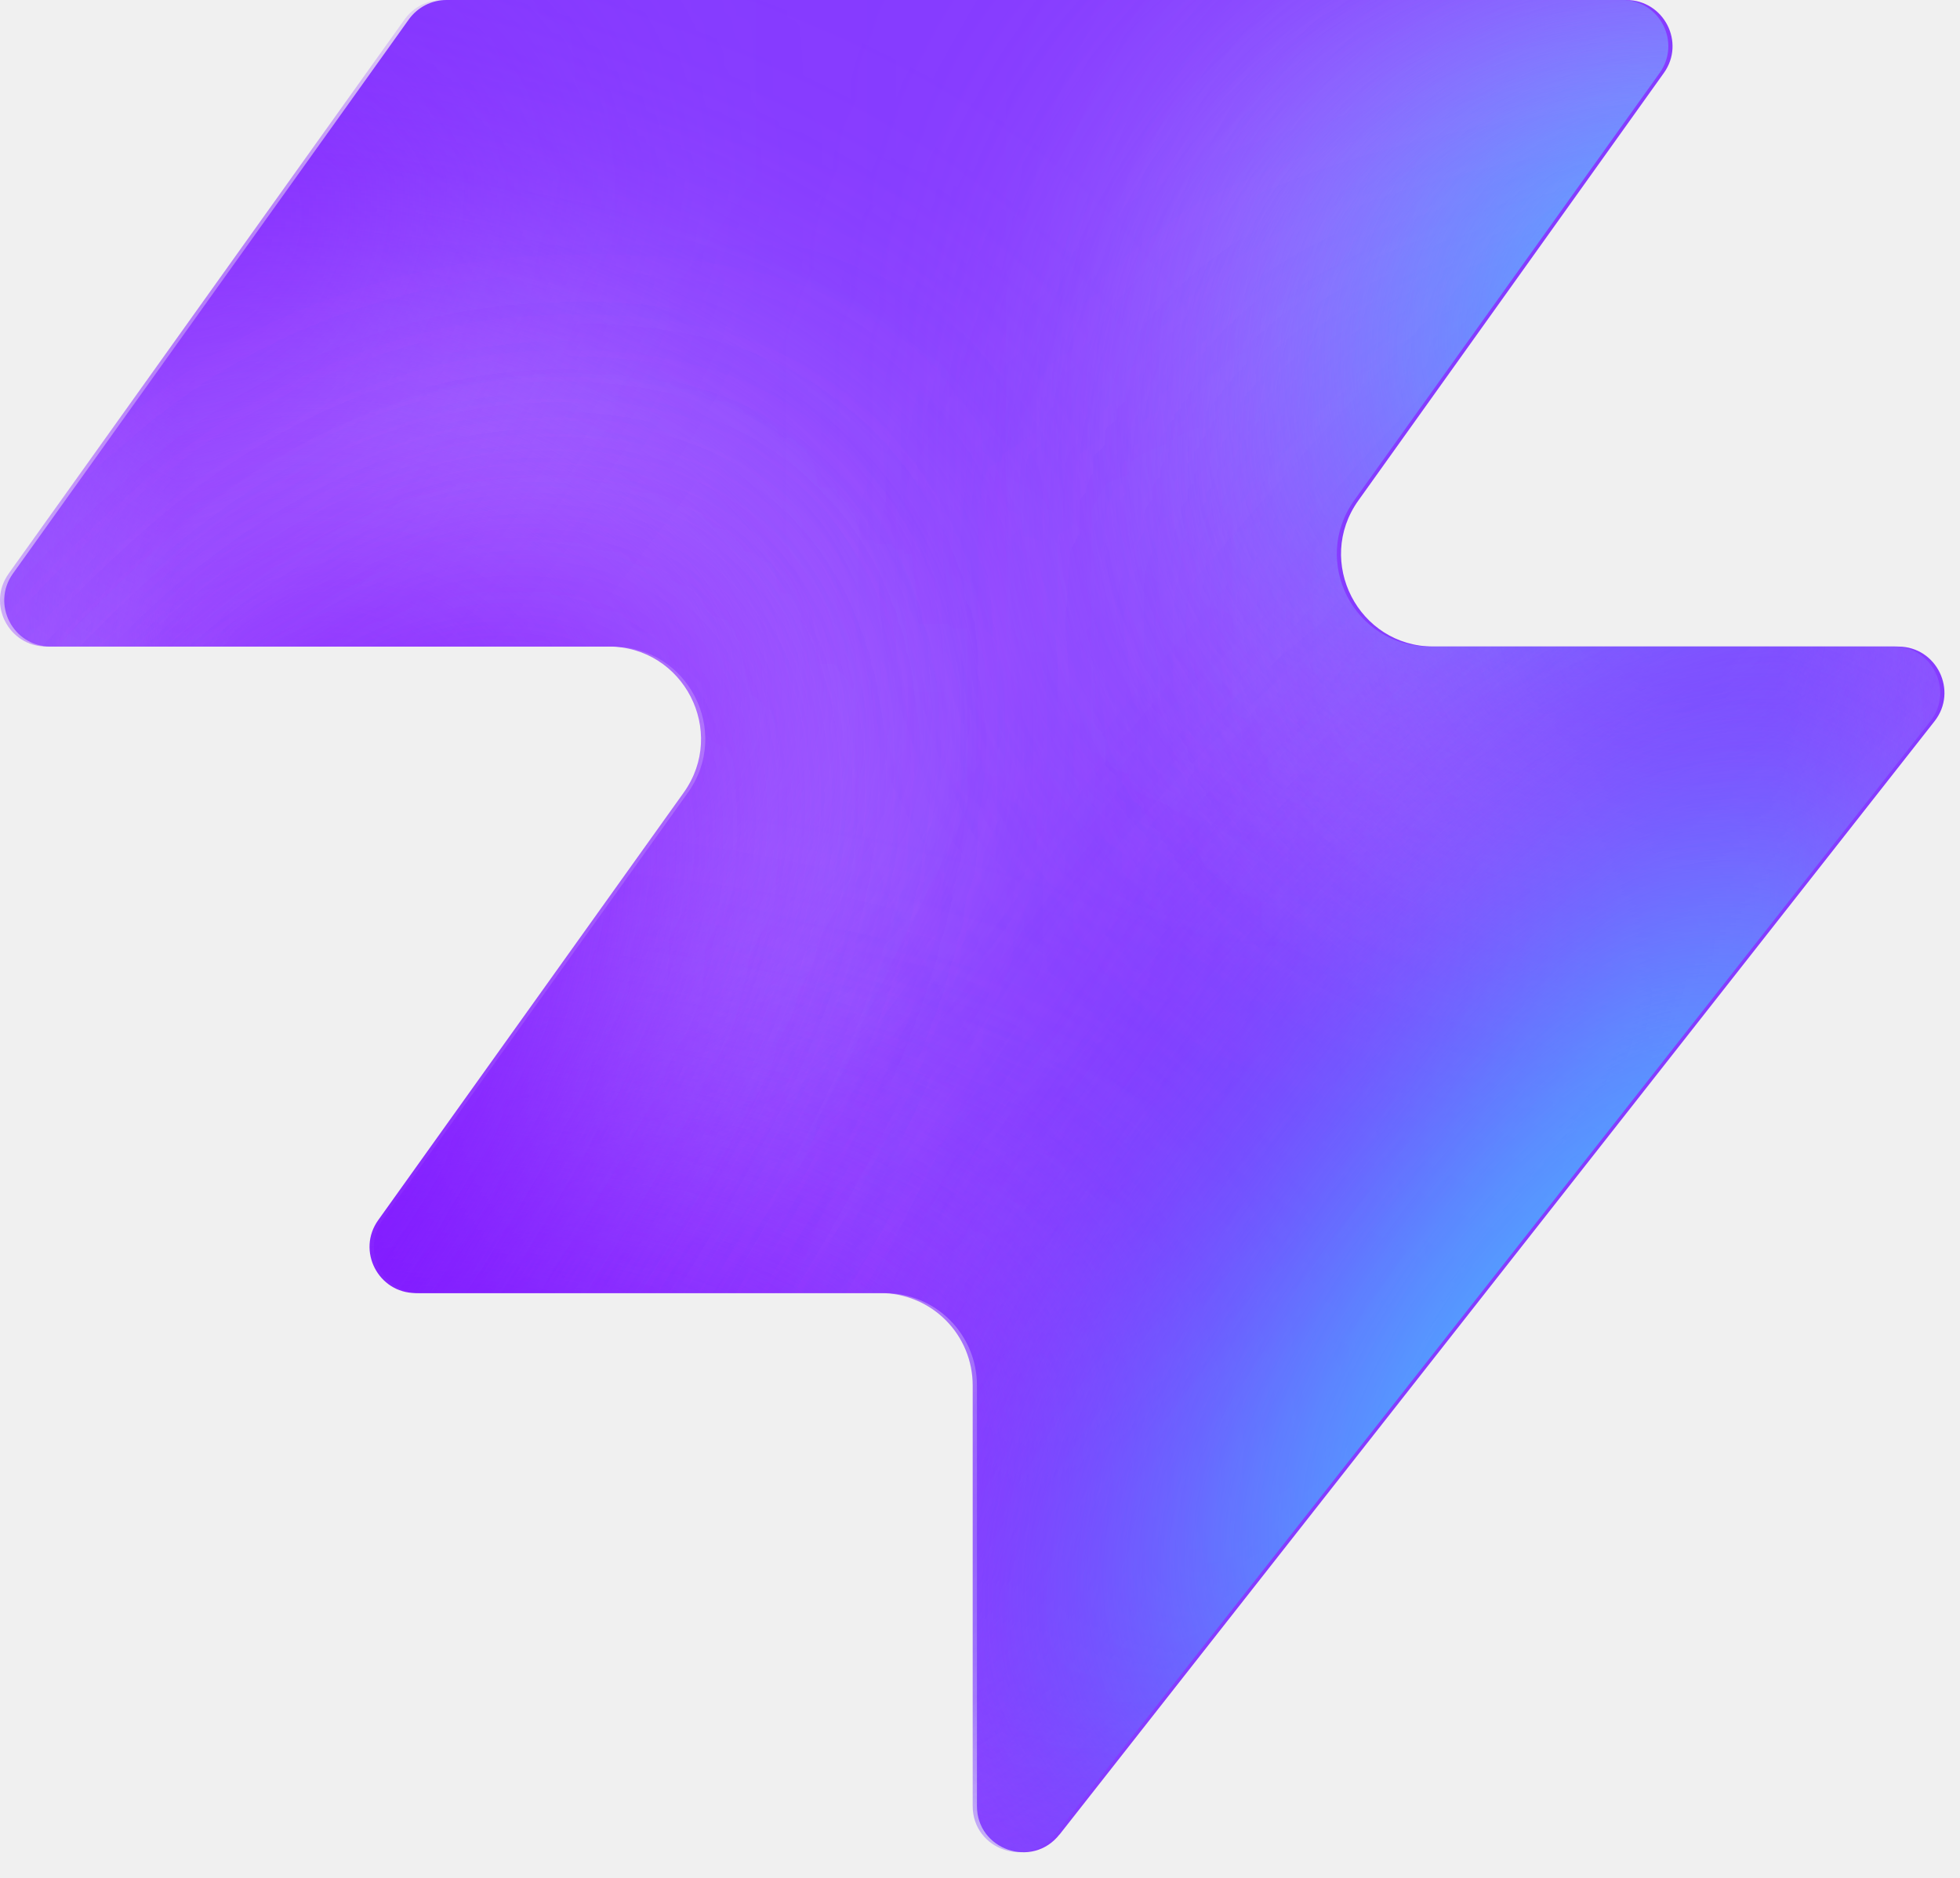
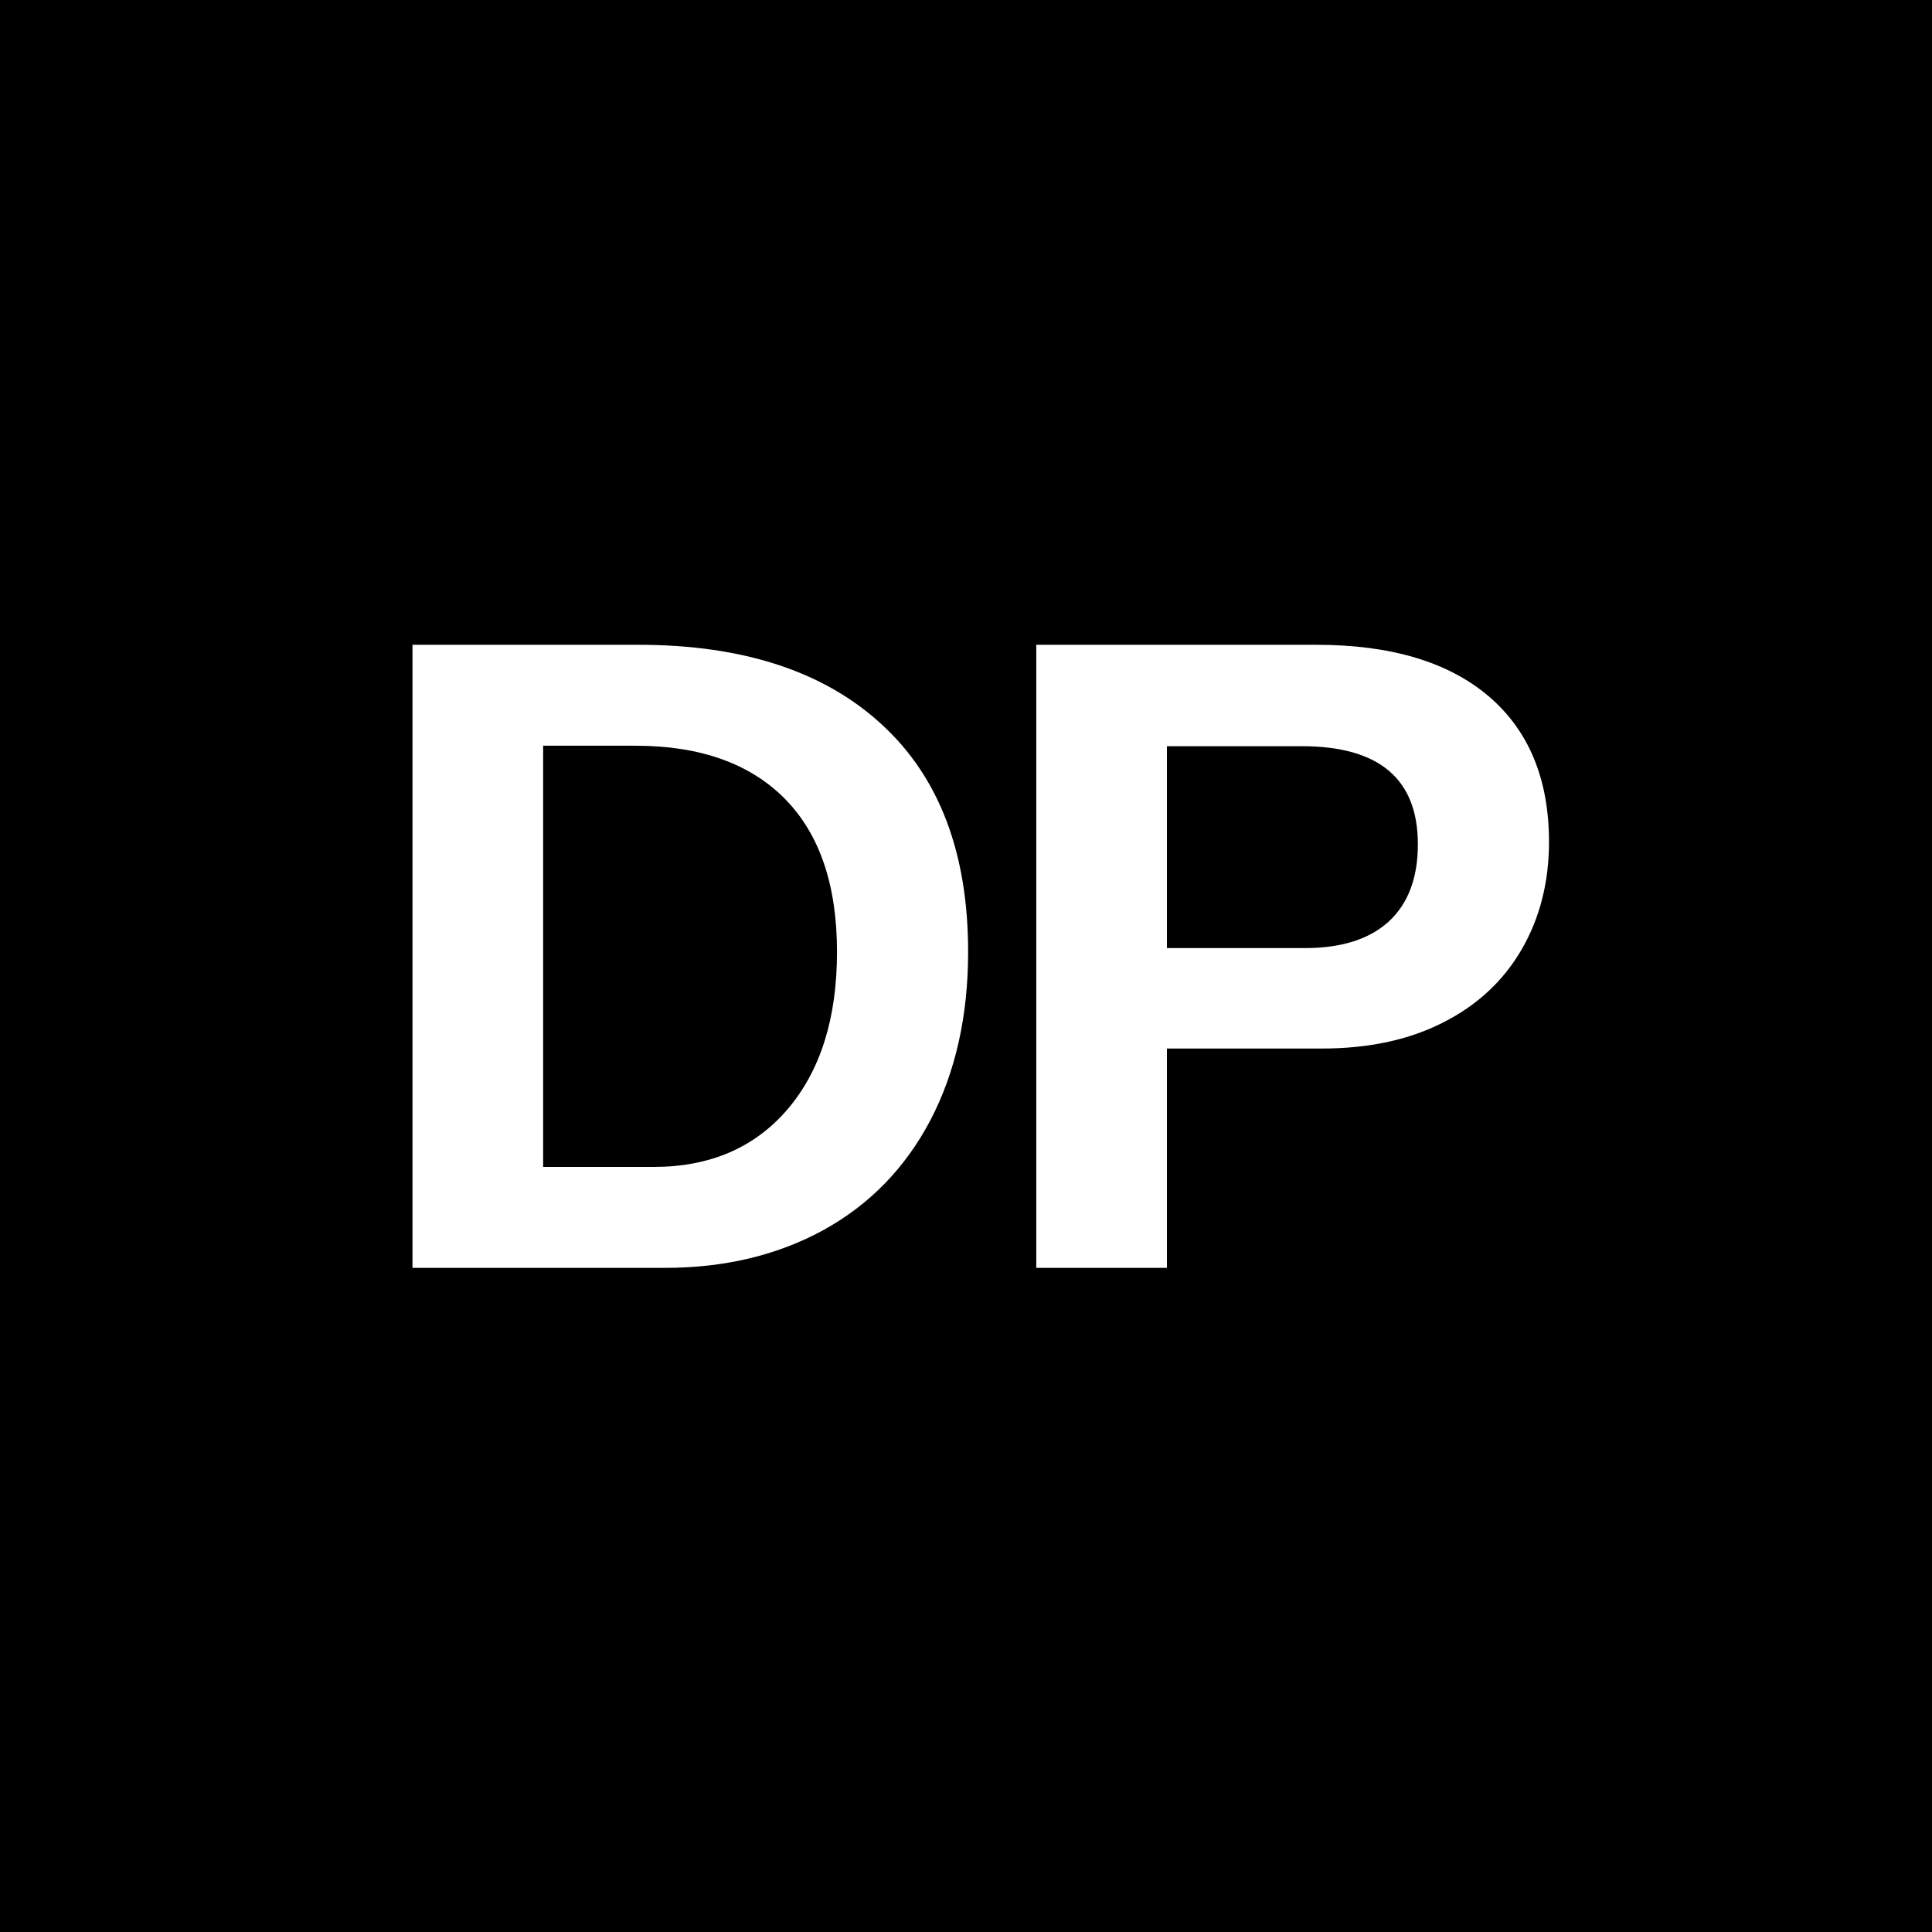
- <svg xmlns="http://www.w3.org/2000/svg" width="48" height="46" fill="none" viewBox="0 0 48 46">
-   <path fill="#863bff" d="M25.946 44.938c-.664.845-2.021.375-2.021-.698V33.937a2.26 2.26 0 0 0-2.262-2.262H10.287c-.92 0-1.456-1.04-.92-1.788l7.48-10.471c1.07-1.497 0-3.578-1.842-3.578H1.237c-.92 0-1.456-1.04-.92-1.788L10.013.474c.214-.297.556-.474.92-.474h28.894c.92 0 1.456 1.04.92 1.788l-7.48 10.471c-1.07 1.498 0 3.579 1.842 3.579h11.377c.943 0 1.473 1.088.89 1.83L25.947 44.94z" style="fill:#863bff;fill:color(display-p3 .525 .23 1);fill-opacity:1" />
-   <mask id="a" width="48" height="46" x="0" y="0" maskUnits="userSpaceOnUse" style="mask-type:alpha">
-     <path fill="#000" d="M25.842 44.938c-.664.844-2.021.375-2.021-.698V33.937a2.26 2.26 0 0 0-2.262-2.262H10.183c-.92 0-1.456-1.04-.92-1.788l7.48-10.471c1.07-1.498 0-3.579-1.842-3.579H1.133c-.92 0-1.456-1.04-.92-1.787L9.91.473c.214-.297.556-.474.92-.474h28.894c.92 0 1.456 1.04.92 1.788l-7.48 10.471c-1.07 1.498 0 3.578 1.842 3.578h11.377c.943 0 1.473 1.088.89 1.832L25.843 44.94z" style="fill:#000;fill-opacity:1" />
-   </mask>
-   <g mask="url(#a)">
-     <g filter="url(#b)">
-       <ellipse cx="5.508" cy="14.704" fill="#ede6ff" rx="5.508" ry="14.704" style="fill:#ede6ff;fill:color(display-p3 .927 .903 1);fill-opacity:1" transform="matrix(.00324 1 1 -.00324 -4.47 31.516)" />
-     </g>
-     <g filter="url(#c)">
-       <ellipse cx="10.399" cy="29.851" fill="#ede6ff" rx="10.399" ry="29.851" style="fill:#ede6ff;fill:color(display-p3 .927 .903 1);fill-opacity:1" transform="matrix(.00324 1 1 -.00324 -39.328 7.883)" />
-     </g>
-     <g filter="url(#d)">
-       <ellipse cx="5.508" cy="30.487" fill="#7e14ff" rx="5.508" ry="30.487" style="fill:#7e14ff;fill:color(display-p3 .492 .077 1);fill-opacity:1" transform="rotate(89.814 -25.913 -14.639)scale(1 -1)" />
-     </g>
-     <g filter="url(#e)">
-       <ellipse cx="5.508" cy="30.599" fill="#7e14ff" rx="5.508" ry="30.599" style="fill:#7e14ff;fill:color(display-p3 .492 .077 1);fill-opacity:1" transform="rotate(89.814 -32.644 -3.334)scale(1 -1)" />
-     </g>
-     <g filter="url(#f)">
-       <ellipse cx="5.508" cy="30.599" fill="#7e14ff" rx="5.508" ry="30.599" style="fill:#7e14ff;fill:color(display-p3 .492 .077 1);fill-opacity:1" transform="matrix(.00324 1 1 -.00324 -34.34 30.47)" />
-     </g>
-     <g filter="url(#g)">
-       <ellipse cx="14.072" cy="22.078" fill="#ede6ff" rx="14.072" ry="22.078" style="fill:#ede6ff;fill:color(display-p3 .927 .903 1);fill-opacity:1" transform="rotate(93.35 24.506 48.493)scale(-1 1)" />
-     </g>
-     <g filter="url(#h)">
-       <ellipse cx="3.47" cy="21.501" fill="#7e14ff" rx="3.47" ry="21.501" style="fill:#7e14ff;fill:color(display-p3 .492 .077 1);fill-opacity:1" transform="rotate(89.009 28.708 47.59)scale(-1 1)" />
-     </g>
-     <g filter="url(#i)">
-       <ellipse cx="3.47" cy="21.501" fill="#7e14ff" rx="3.47" ry="21.501" style="fill:#7e14ff;fill:color(display-p3 .492 .077 1);fill-opacity:1" transform="rotate(89.009 28.708 47.59)scale(-1 1)" />
-     </g>
-     <g filter="url(#j)">
-       <ellipse cx=".387" cy="8.972" fill="#7e14ff" rx="4.407" ry="29.108" style="fill:#7e14ff;fill:color(display-p3 .492 .077 1);fill-opacity:1" transform="rotate(39.51 .387 8.972)" />
-     </g>
-     <g filter="url(#k)">
-       <ellipse cx="47.523" cy="-6.092" fill="#7e14ff" rx="4.407" ry="29.108" style="fill:#7e14ff;fill:color(display-p3 .492 .077 1);fill-opacity:1" transform="rotate(37.892 47.523 -6.092)" />
-     </g>
-     <g filter="url(#l)">
-       <ellipse cx="41.412" cy="6.333" fill="#47bfff" rx="5.971" ry="9.665" style="fill:#47bfff;fill:color(display-p3 .28 .748 1);fill-opacity:1" transform="rotate(37.892 41.412 6.333)" />
-     </g>
-     <g filter="url(#m)">
-       <ellipse cx="-1.879" cy="38.332" fill="#7e14ff" rx="4.407" ry="29.108" style="fill:#7e14ff;fill:color(display-p3 .492 .077 1);fill-opacity:1" transform="rotate(37.892 -1.88 38.332)" />
-     </g>
-     <g filter="url(#n)">
-       <ellipse cx="-1.879" cy="38.332" fill="#7e14ff" rx="4.407" ry="29.108" style="fill:#7e14ff;fill:color(display-p3 .492 .077 1);fill-opacity:1" transform="rotate(37.892 -1.88 38.332)" />
-     </g>
-     <g filter="url(#o)">
-       <ellipse cx="35.651" cy="29.907" fill="#7e14ff" rx="4.407" ry="29.108" style="fill:#7e14ff;fill:color(display-p3 .492 .077 1);fill-opacity:1" transform="rotate(37.892 35.651 29.907)" />
-     </g>
-     <g filter="url(#p)">
-       <ellipse cx="38.418" cy="32.4" fill="#47bfff" rx="5.971" ry="15.297" style="fill:#47bfff;fill:color(display-p3 .28 .748 1);fill-opacity:1" transform="rotate(37.892 38.418 32.4)" />
-     </g>
-   </g>
-   <defs>
-     <filter id="b" width="60.045" height="41.654" x="-19.77" y="16.149" color-interpolation-filters="sRGB" filterUnits="userSpaceOnUse">
-       <feFlood flood-opacity="0" result="BackgroundImageFix" />
-       <feBlend in="SourceGraphic" in2="BackgroundImageFix" result="shape" />
-       <feGaussianBlur result="effect1_foregroundBlur_2002_17158" stdDeviation="7.659" />
-     </filter>
-     <filter id="c" width="90.34" height="51.437" x="-54.613" y="-7.533" color-interpolation-filters="sRGB" filterUnits="userSpaceOnUse">
-       <feFlood flood-opacity="0" result="BackgroundImageFix" />
-       <feBlend in="SourceGraphic" in2="BackgroundImageFix" result="shape" />
-       <feGaussianBlur result="effect1_foregroundBlur_2002_17158" stdDeviation="7.659" />
-     </filter>
-     <filter id="d" width="79.355" height="29.4" x="-49.64" y="2.03" color-interpolation-filters="sRGB" filterUnits="userSpaceOnUse">
-       <feFlood flood-opacity="0" result="BackgroundImageFix" />
-       <feBlend in="SourceGraphic" in2="BackgroundImageFix" result="shape" />
-       <feGaussianBlur result="effect1_foregroundBlur_2002_17158" stdDeviation="4.596" />
-     </filter>
-     <filter id="e" width="79.579" height="29.4" x="-45.045" y="20.029" color-interpolation-filters="sRGB" filterUnits="userSpaceOnUse">
-       <feFlood flood-opacity="0" result="BackgroundImageFix" />
-       <feBlend in="SourceGraphic" in2="BackgroundImageFix" result="shape" />
-       <feGaussianBlur result="effect1_foregroundBlur_2002_17158" stdDeviation="4.596" />
-     </filter>
-     <filter id="f" width="79.579" height="29.4" x="-43.513" y="21.178" color-interpolation-filters="sRGB" filterUnits="userSpaceOnUse">
-       <feFlood flood-opacity="0" result="BackgroundImageFix" />
-       <feBlend in="SourceGraphic" in2="BackgroundImageFix" result="shape" />
-       <feGaussianBlur result="effect1_foregroundBlur_2002_17158" stdDeviation="4.596" />
-     </filter>
-     <filter id="g" width="74.749" height="58.852" x="15.756" y="-17.901" color-interpolation-filters="sRGB" filterUnits="userSpaceOnUse">
-       <feFlood flood-opacity="0" result="BackgroundImageFix" />
-       <feBlend in="SourceGraphic" in2="BackgroundImageFix" result="shape" />
-       <feGaussianBlur result="effect1_foregroundBlur_2002_17158" stdDeviation="7.659" />
-     </filter>
-     <filter id="h" width="61.377" height="25.362" x="23.548" y="2.284" color-interpolation-filters="sRGB" filterUnits="userSpaceOnUse">
-       <feFlood flood-opacity="0" result="BackgroundImageFix" />
-       <feBlend in="SourceGraphic" in2="BackgroundImageFix" result="shape" />
-       <feGaussianBlur result="effect1_foregroundBlur_2002_17158" stdDeviation="4.596" />
-     </filter>
-     <filter id="i" width="61.377" height="25.362" x="23.548" y="2.284" color-interpolation-filters="sRGB" filterUnits="userSpaceOnUse">
-       <feFlood flood-opacity="0" result="BackgroundImageFix" />
-       <feBlend in="SourceGraphic" in2="BackgroundImageFix" result="shape" />
-       <feGaussianBlur result="effect1_foregroundBlur_2002_17158" stdDeviation="4.596" />
-     </filter>
-     <filter id="j" width="56.045" height="63.649" x="-27.636" y="-22.853" color-interpolation-filters="sRGB" filterUnits="userSpaceOnUse">
-       <feFlood flood-opacity="0" result="BackgroundImageFix" />
-       <feBlend in="SourceGraphic" in2="BackgroundImageFix" result="shape" />
-       <feGaussianBlur result="effect1_foregroundBlur_2002_17158" stdDeviation="4.596" />
-     </filter>
-     <filter id="k" width="54.814" height="64.646" x="20.116" y="-38.415" color-interpolation-filters="sRGB" filterUnits="userSpaceOnUse">
-       <feFlood flood-opacity="0" result="BackgroundImageFix" />
-       <feBlend in="SourceGraphic" in2="BackgroundImageFix" result="shape" />
-       <feGaussianBlur result="effect1_foregroundBlur_2002_17158" stdDeviation="4.596" />
-     </filter>
-     <filter id="l" width="33.541" height="35.313" x="24.641" y="-11.323" color-interpolation-filters="sRGB" filterUnits="userSpaceOnUse">
-       <feFlood flood-opacity="0" result="BackgroundImageFix" />
-       <feBlend in="SourceGraphic" in2="BackgroundImageFix" result="shape" />
-       <feGaussianBlur result="effect1_foregroundBlur_2002_17158" stdDeviation="4.596" />
-     </filter>
-     <filter id="m" width="54.814" height="64.646" x="-29.286" y="6.009" color-interpolation-filters="sRGB" filterUnits="userSpaceOnUse">
-       <feFlood flood-opacity="0" result="BackgroundImageFix" />
-       <feBlend in="SourceGraphic" in2="BackgroundImageFix" result="shape" />
-       <feGaussianBlur result="effect1_foregroundBlur_2002_17158" stdDeviation="4.596" />
-     </filter>
-     <filter id="n" width="54.814" height="64.646" x="-29.286" y="6.009" color-interpolation-filters="sRGB" filterUnits="userSpaceOnUse">
-       <feFlood flood-opacity="0" result="BackgroundImageFix" />
-       <feBlend in="SourceGraphic" in2="BackgroundImageFix" result="shape" />
-       <feGaussianBlur result="effect1_foregroundBlur_2002_17158" stdDeviation="4.596" />
-     </filter>
-     <filter id="o" width="54.814" height="64.646" x="8.244" y="-2.416" color-interpolation-filters="sRGB" filterUnits="userSpaceOnUse">
-       <feFlood flood-opacity="0" result="BackgroundImageFix" />
-       <feBlend in="SourceGraphic" in2="BackgroundImageFix" result="shape" />
-       <feGaussianBlur result="effect1_foregroundBlur_2002_17158" stdDeviation="4.596" />
-     </filter>
-     <filter id="p" width="39.409" height="43.623" x="18.713" y="10.588" color-interpolation-filters="sRGB" filterUnits="userSpaceOnUse">
-       <feFlood flood-opacity="0" result="BackgroundImageFix" />
-       <feBlend in="SourceGraphic" in2="BackgroundImageFix" result="shape" />
-       <feGaussianBlur result="effect1_foregroundBlur_2002_17158" stdDeviation="4.596" />
-     </filter>
-   </defs>
+ <svg xmlns="http://www.w3.org/2000/svg" viewBox="0 0 64 64">
+   <rect width="64" height="64" fill="#000000" />
+   <text x="32" y="42" text-anchor="middle" font-family="Archivo, Arial, sans-serif" font-weight="700" font-size="30" letter-spacing="-1" fill="#ffffff">DP</text>
</svg>
